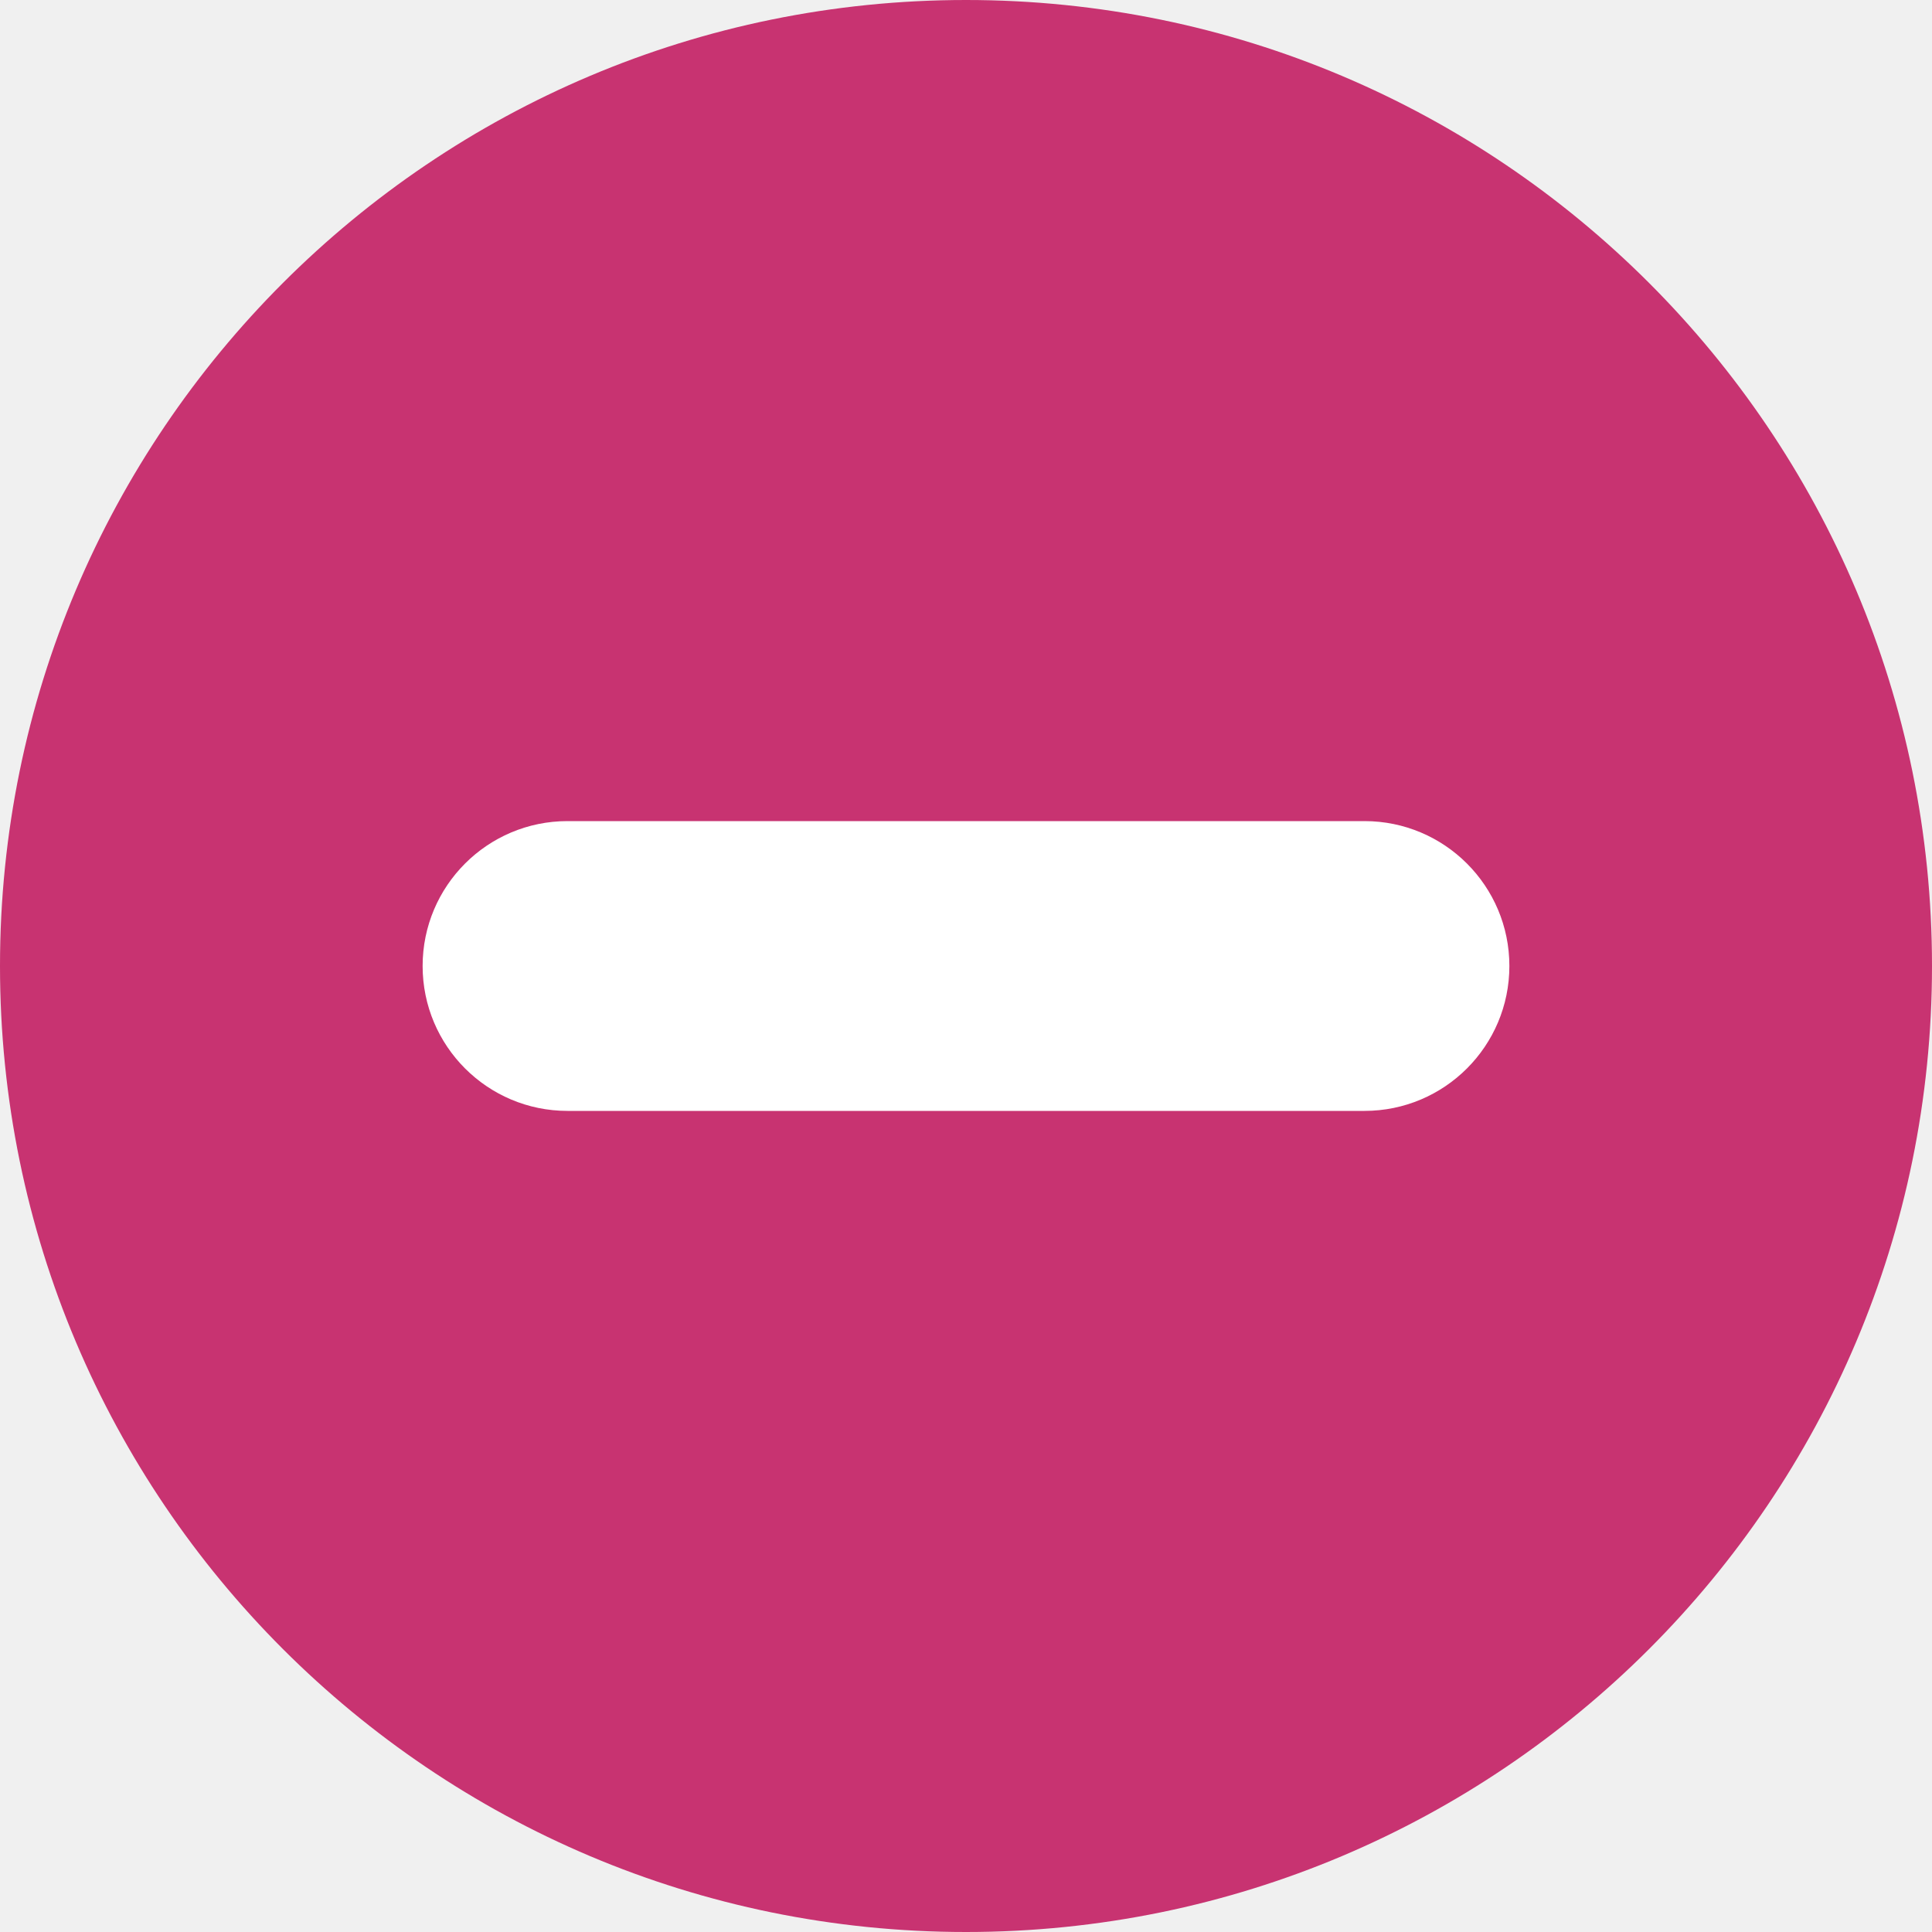
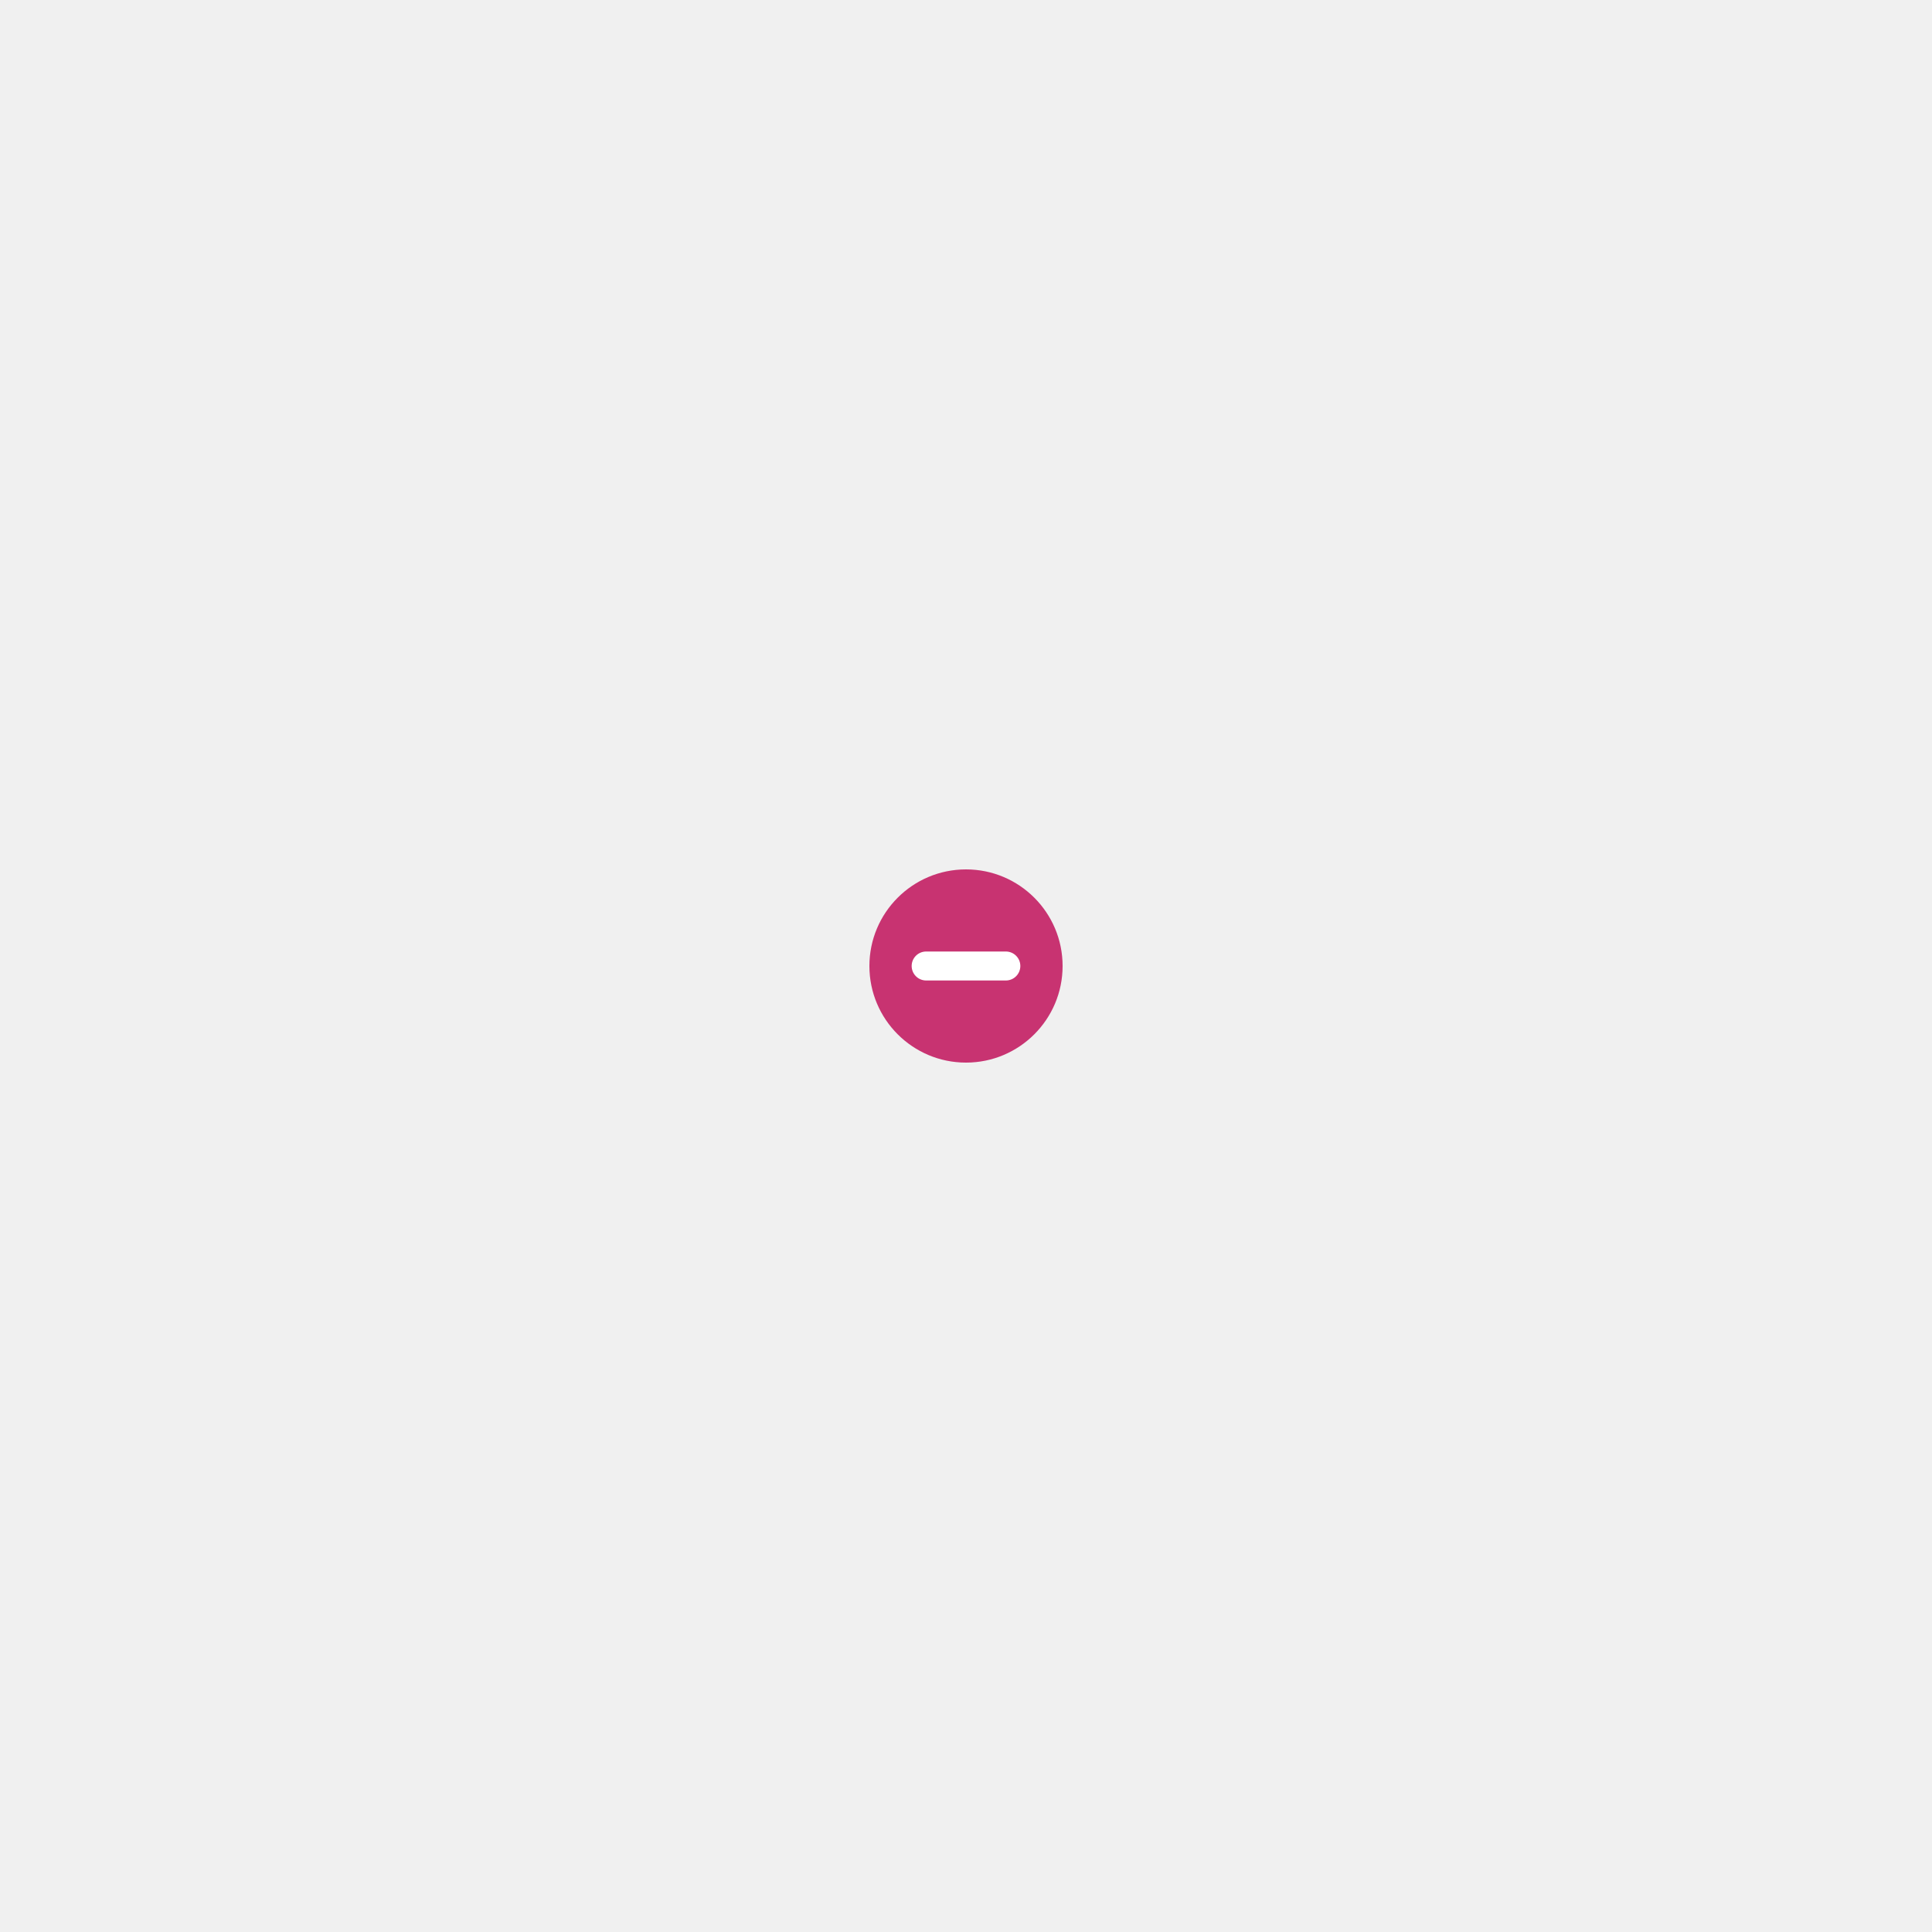
- <svg xmlns="http://www.w3.org/2000/svg" width="16" height="16" viewBox="0 0 16 16" fill="none">
-   <g clip-path="url(#clip0_332_3167)">
-     <rect width="16" height="16" rx="8" fill="#C83371" />
-     <rect x="3.5" y="6.8" width="9" height="2.4" rx="1.2" fill="white" />
-   </g>
-   <defs>
-     <clipPath id="clip0_332_3167">
-       <rect width="16" height="16" rx="8" fill="white" />
-     </clipPath>
-   </defs>
+ <svg xmlns="http://www.w3.org/2000/svg" width="160" height="160" viewBox="0 0 160 160">
+   <svg x="72" y="72" width="16" height="16" viewBox="0 0 16 16">
+     <g clip-path="url(#clip0_332_3167)">
+       <rect width="16" height="16" rx="8" fill="#C83371" />
+       <rect x="3.5" y="6.8" width="9" height="2.4" rx="1.2" fill="white" />
+     </g>
+     <defs>
+       <clipPath id="clip0_332_3167">
+         <rect width="16" height="16" rx="8" fill="white" />
+       </clipPath>
+     </defs>
+   </svg>
</svg>
